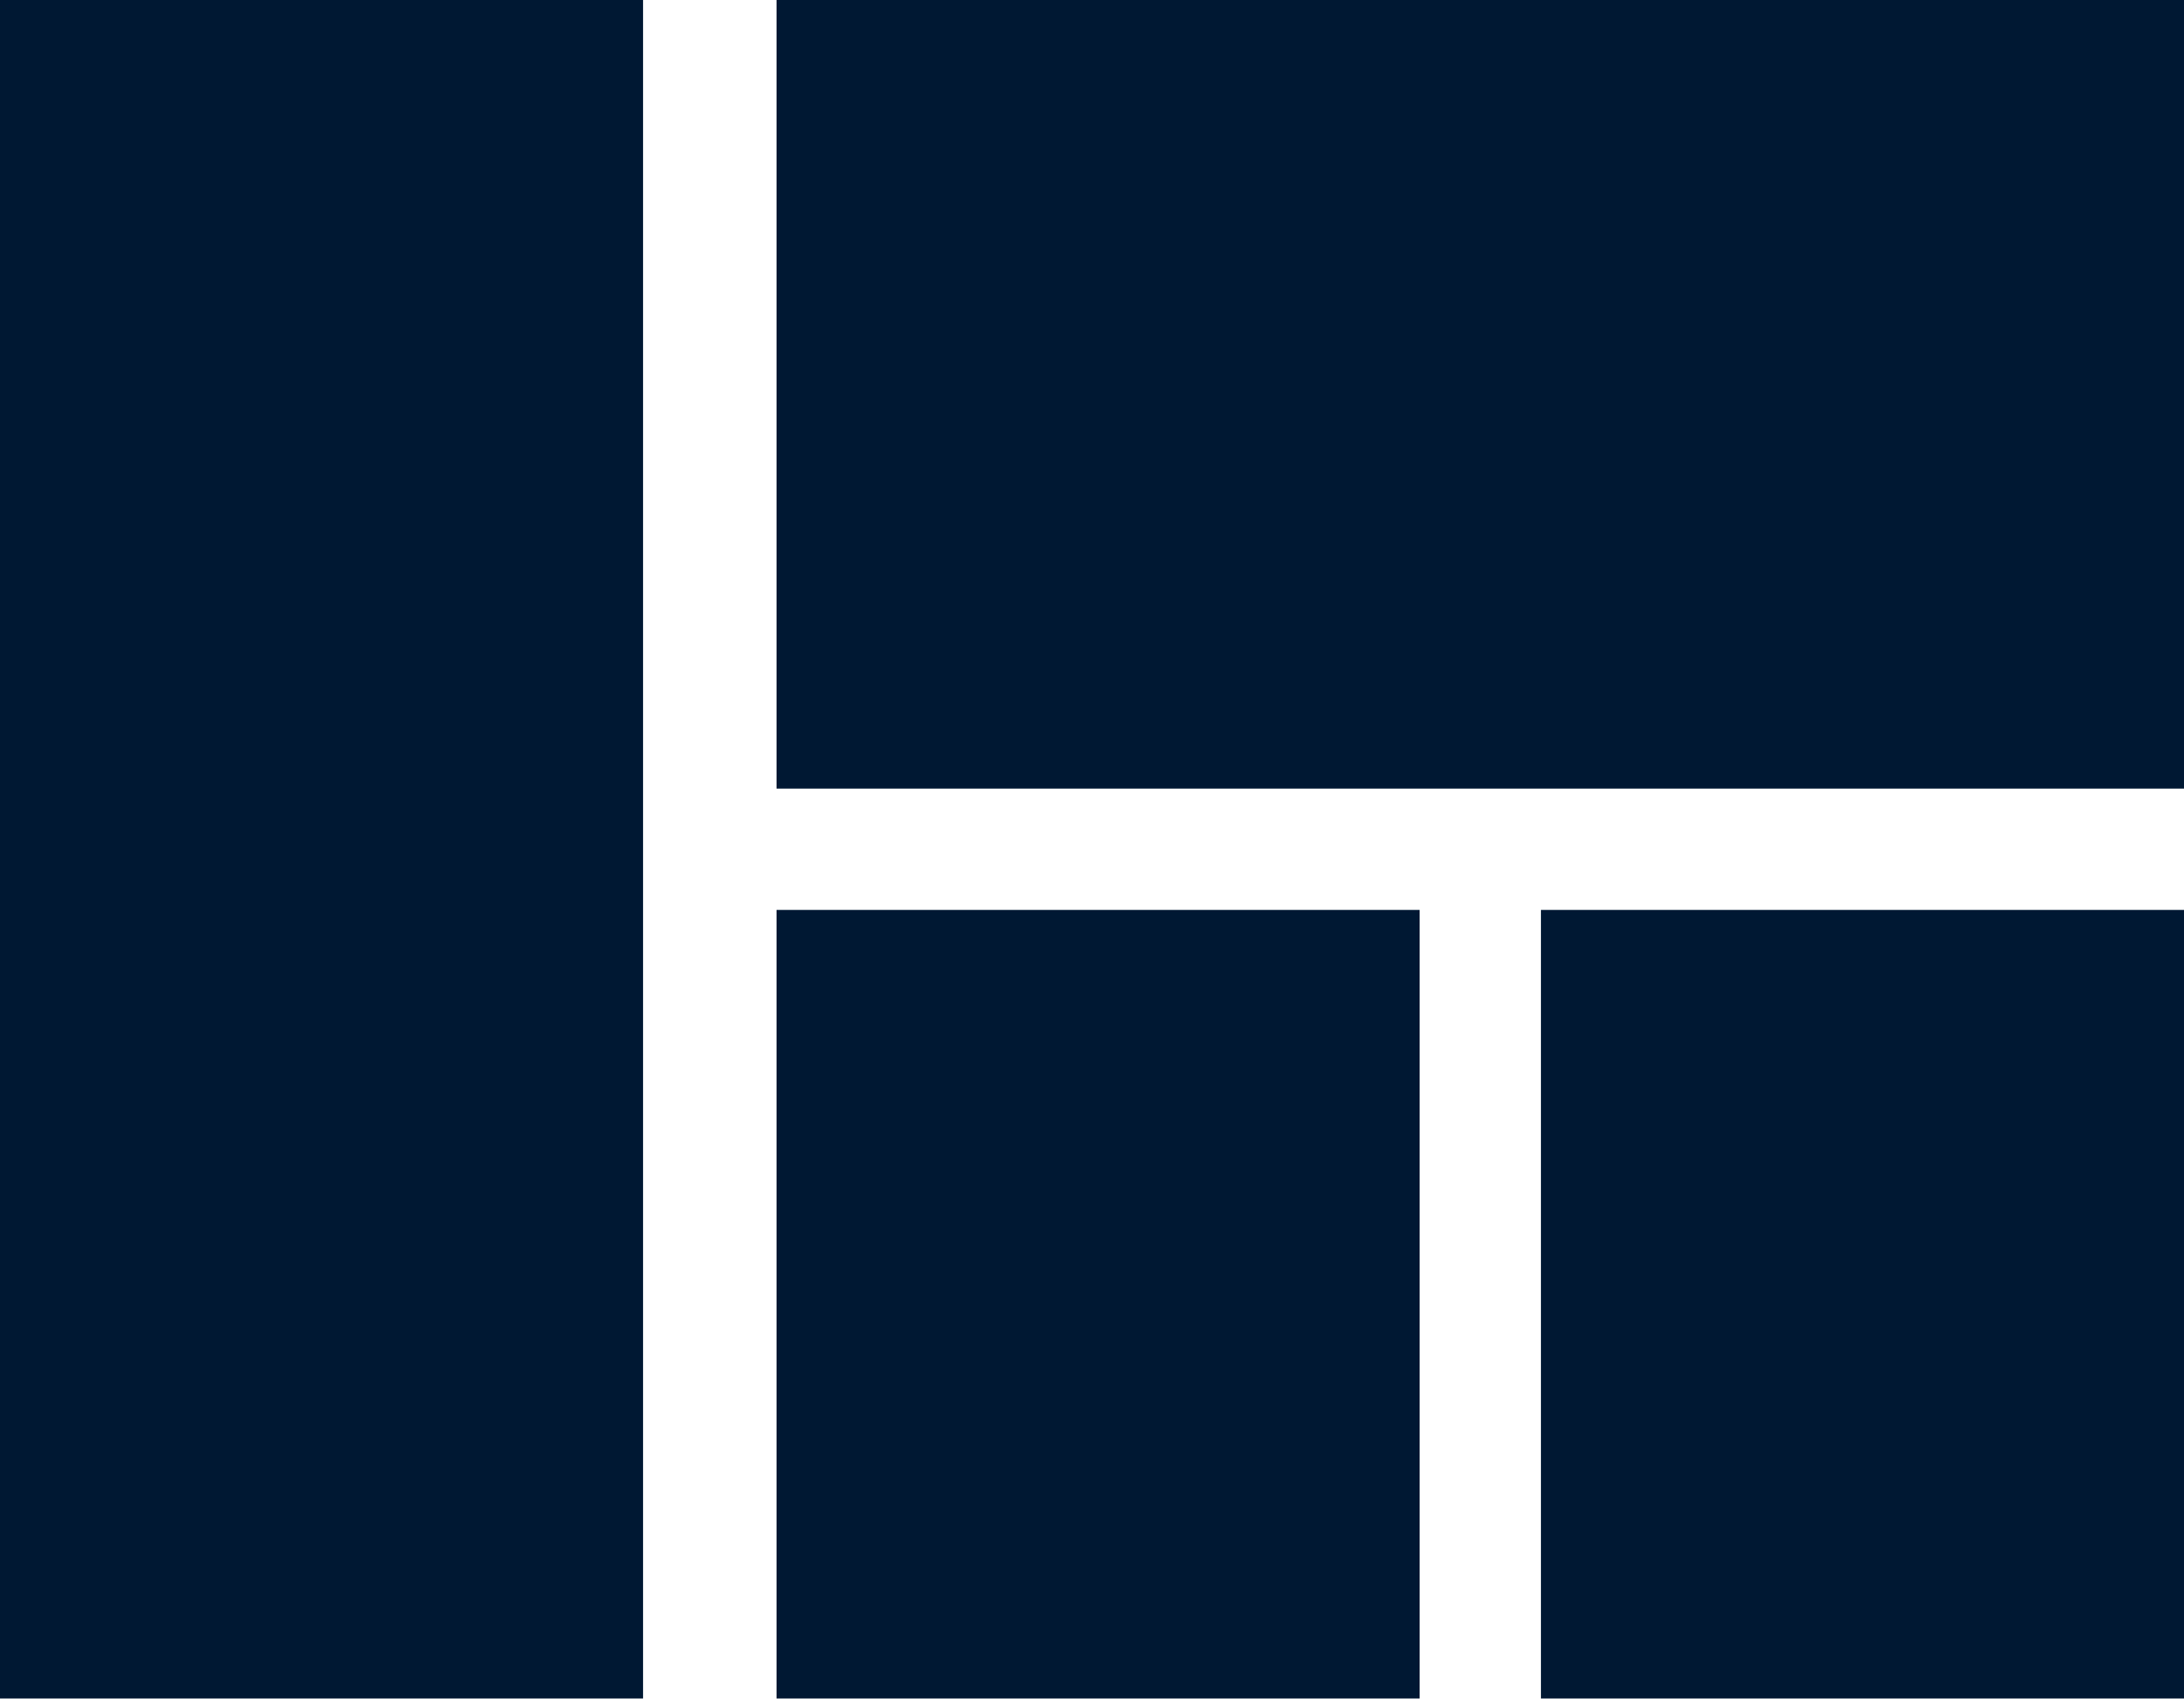
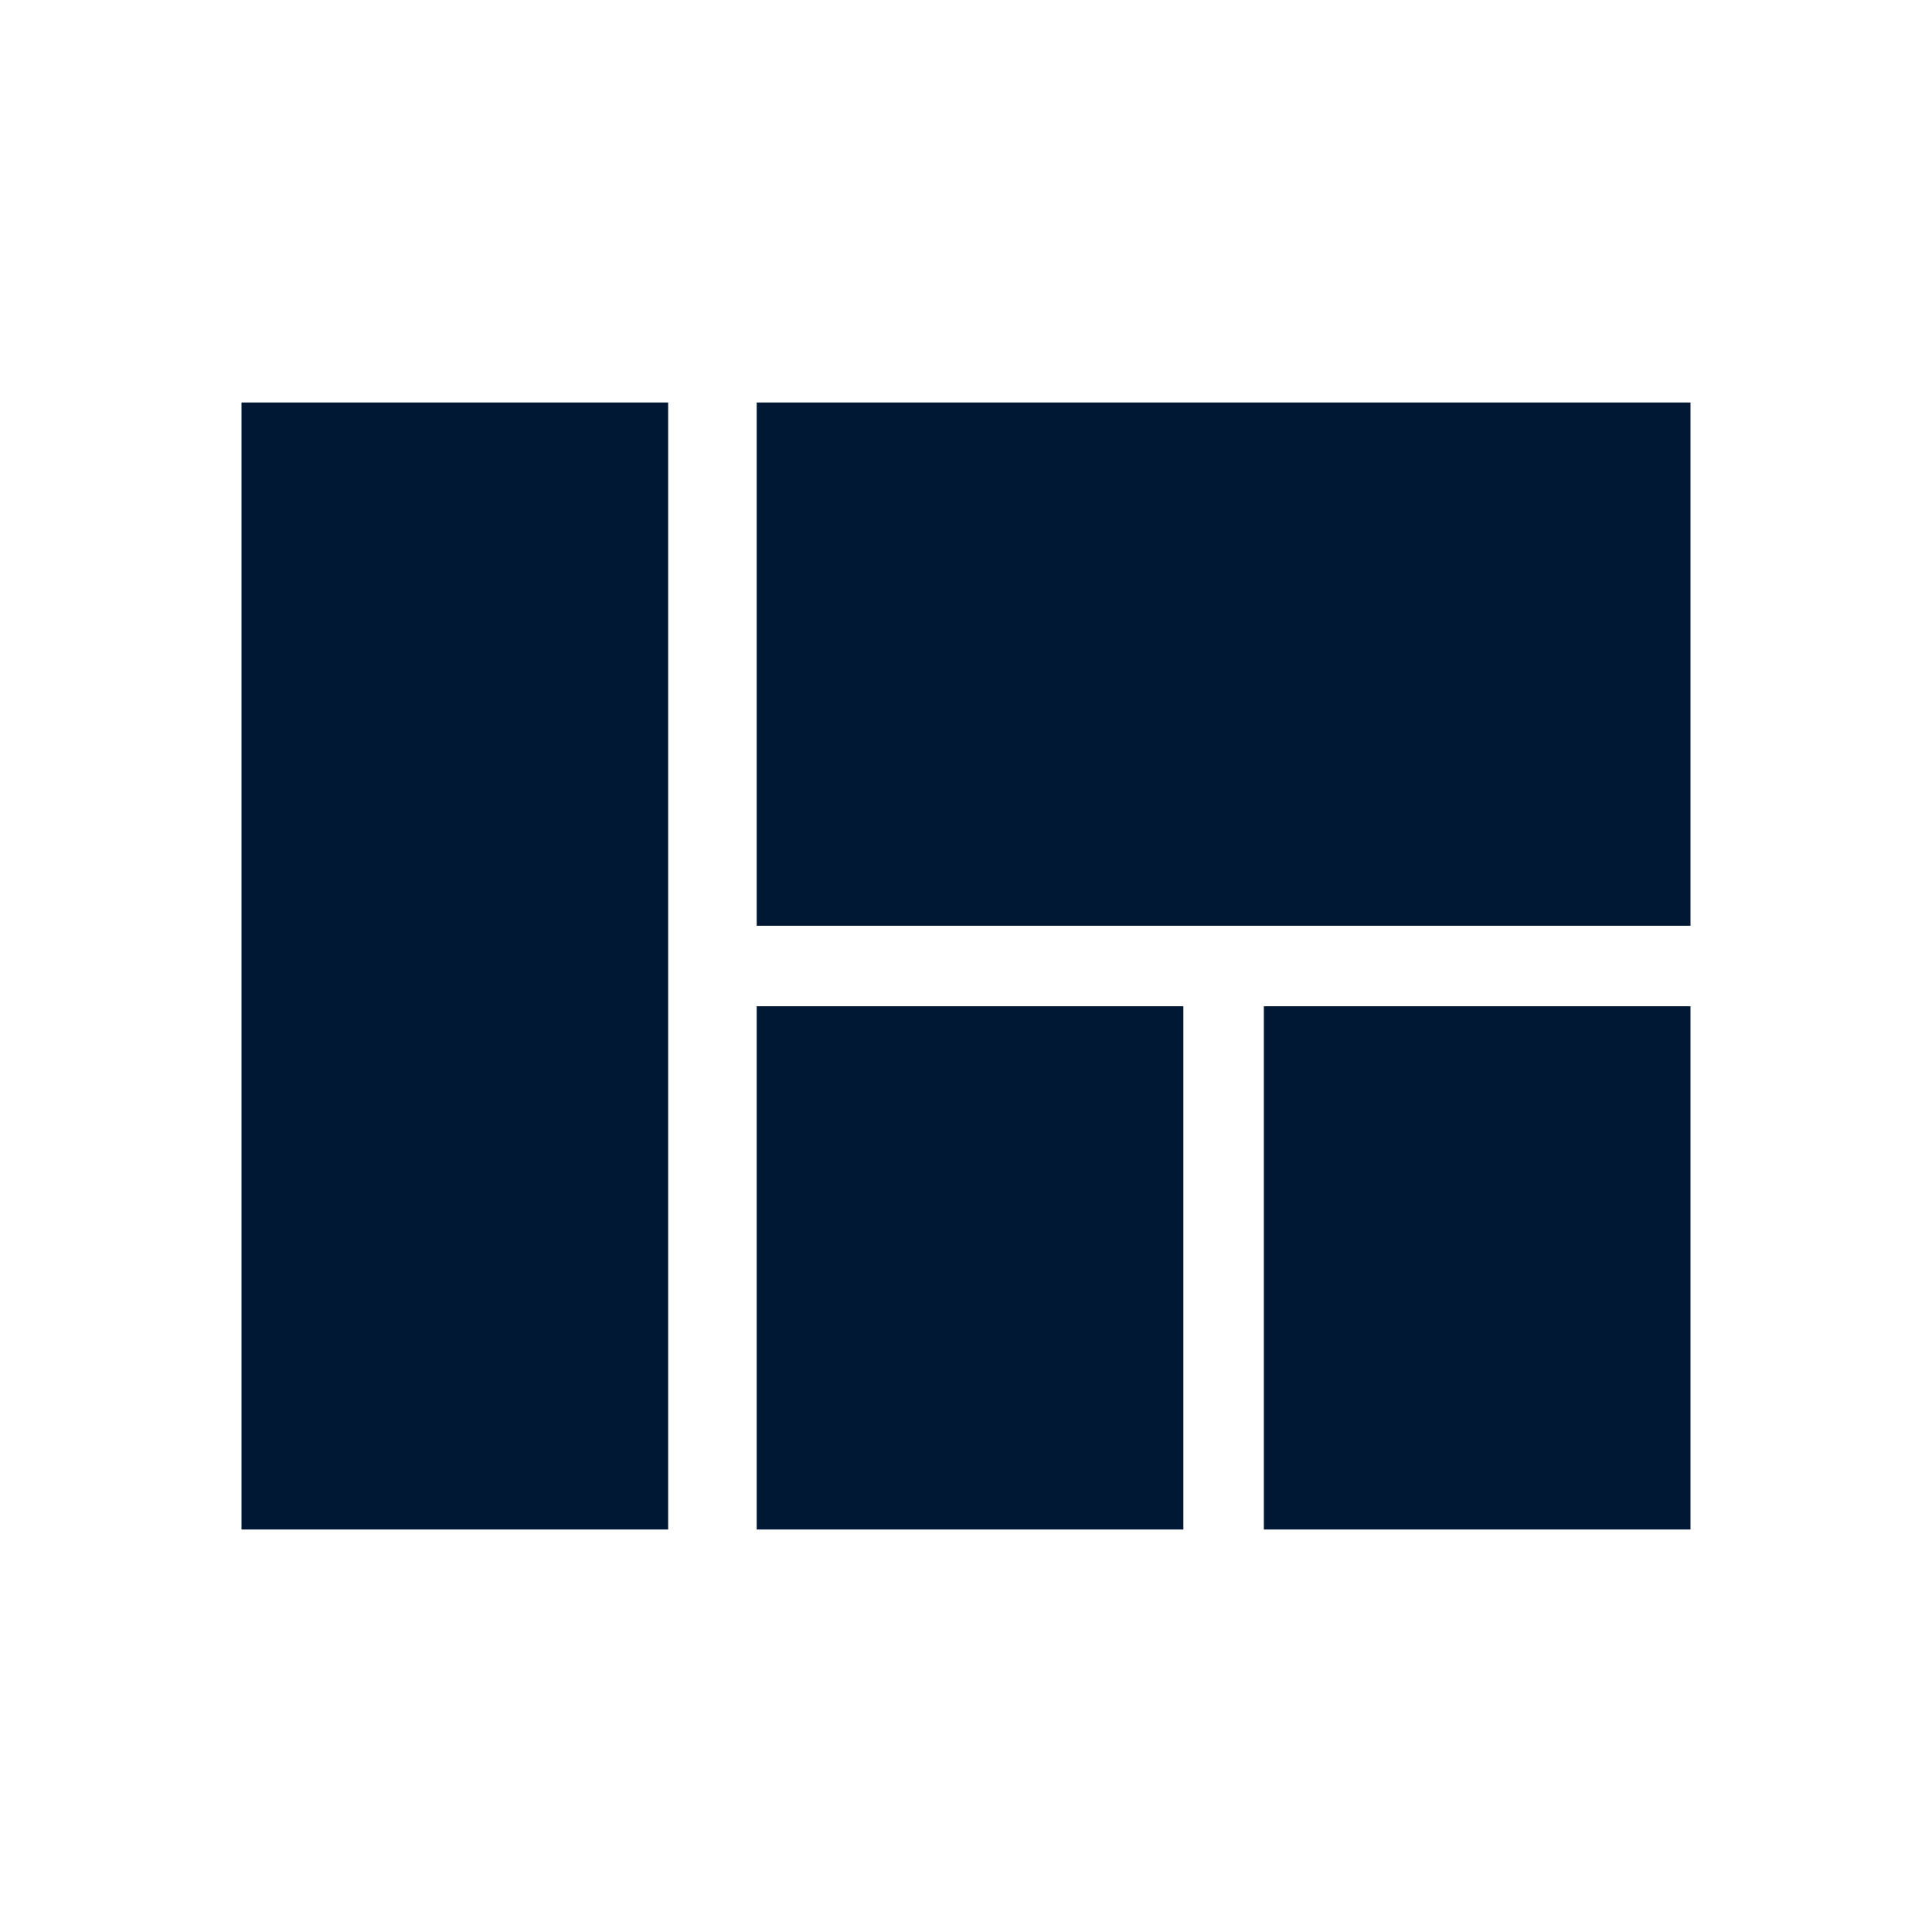
- <svg xmlns="http://www.w3.org/2000/svg" version="1.1" id="Layer_1" x="0px" y="0px" viewBox="0 0 18 14" style="enable-background:new 0 0 18 14;" xml:space="preserve">
+ <svg xmlns="http://www.w3.org/2000/svg" version="1.1" id="Layer_1" x="0px" y="0px" viewBox="0 0 24 24" style="enable-background:new 0 0 24 24;" xml:space="preserve">
  <style type="text/css">
	.st0{fill:#001833;}
</style>
-   <path id="path-1_1_" class="st0" d="M6.4,14h5.3V7.5H6.4V14z M0,14h5.3V0H0V14z M12.7,14H18V7.5h-5.3V14z M6.4,0v6.5H18V0H6.4z" />
+   <path id="path-1_1_" class="st0" d="M9.4,19h5.3v-6.5H9.4V19z M3,19h5.3V5H3V19z M15.7,19H21v-6.5h-5.3V19z M9.4,5v6.5H21V5H9.4z" />
</svg>
